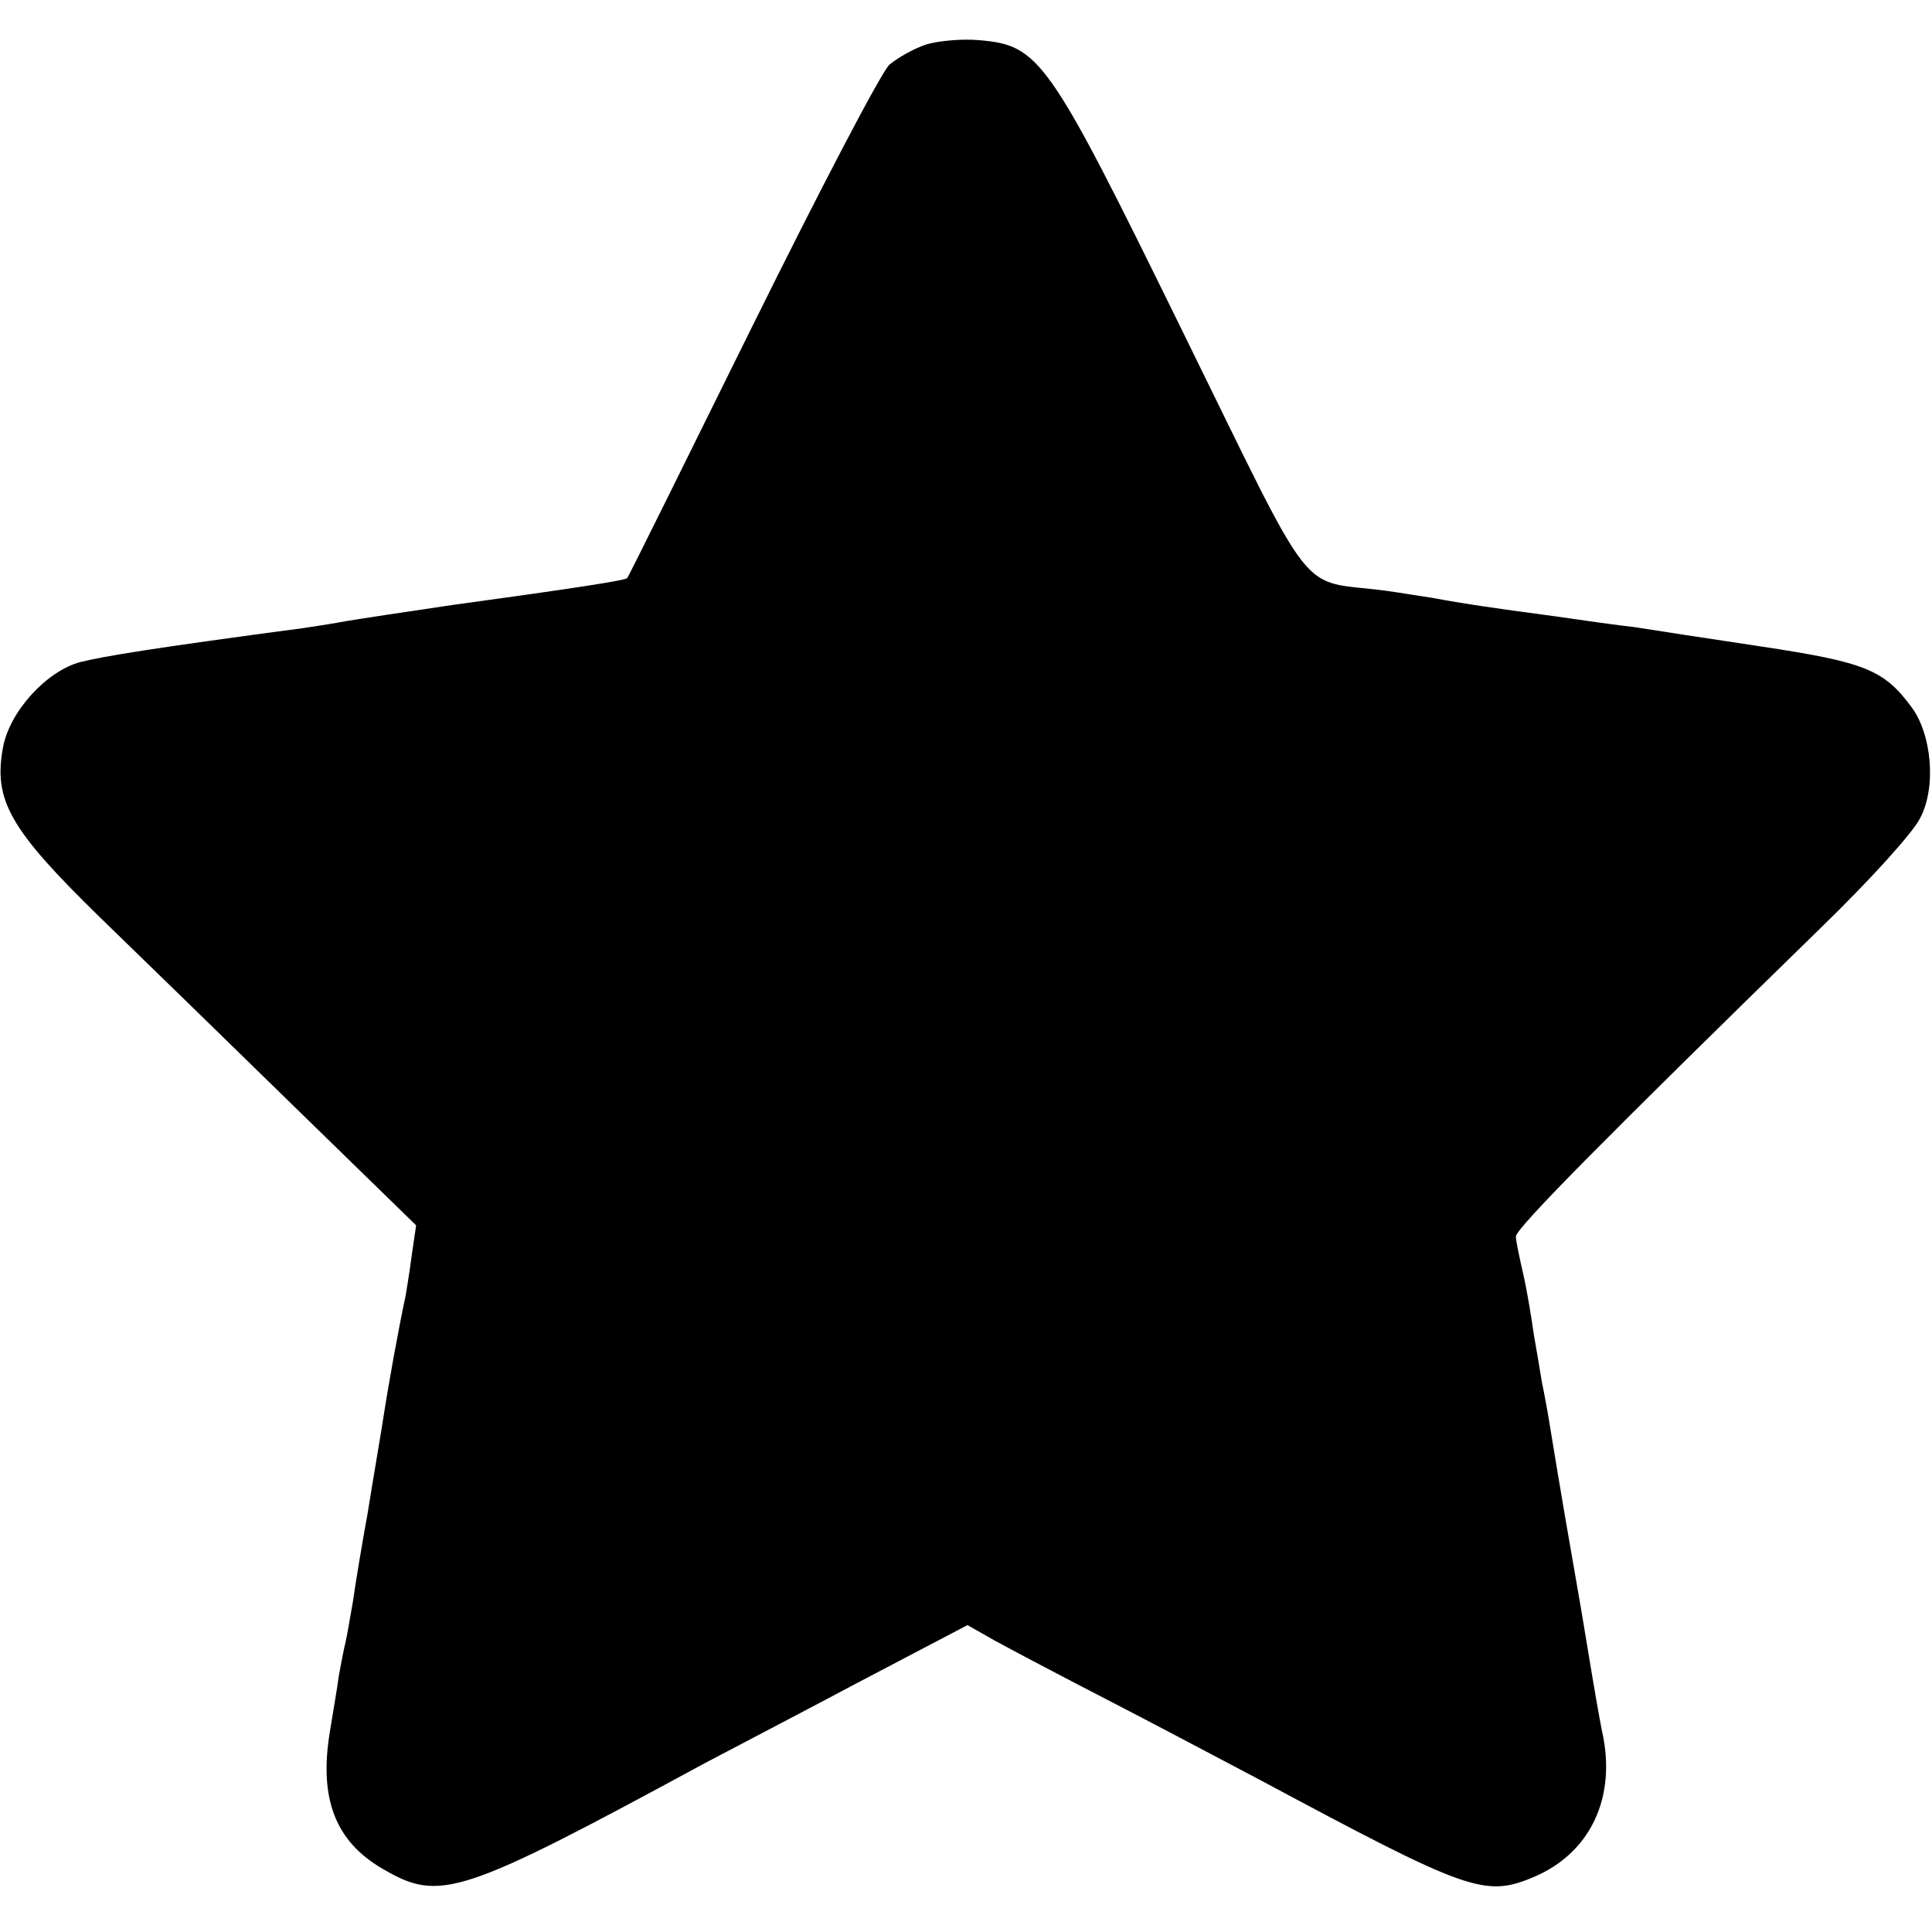
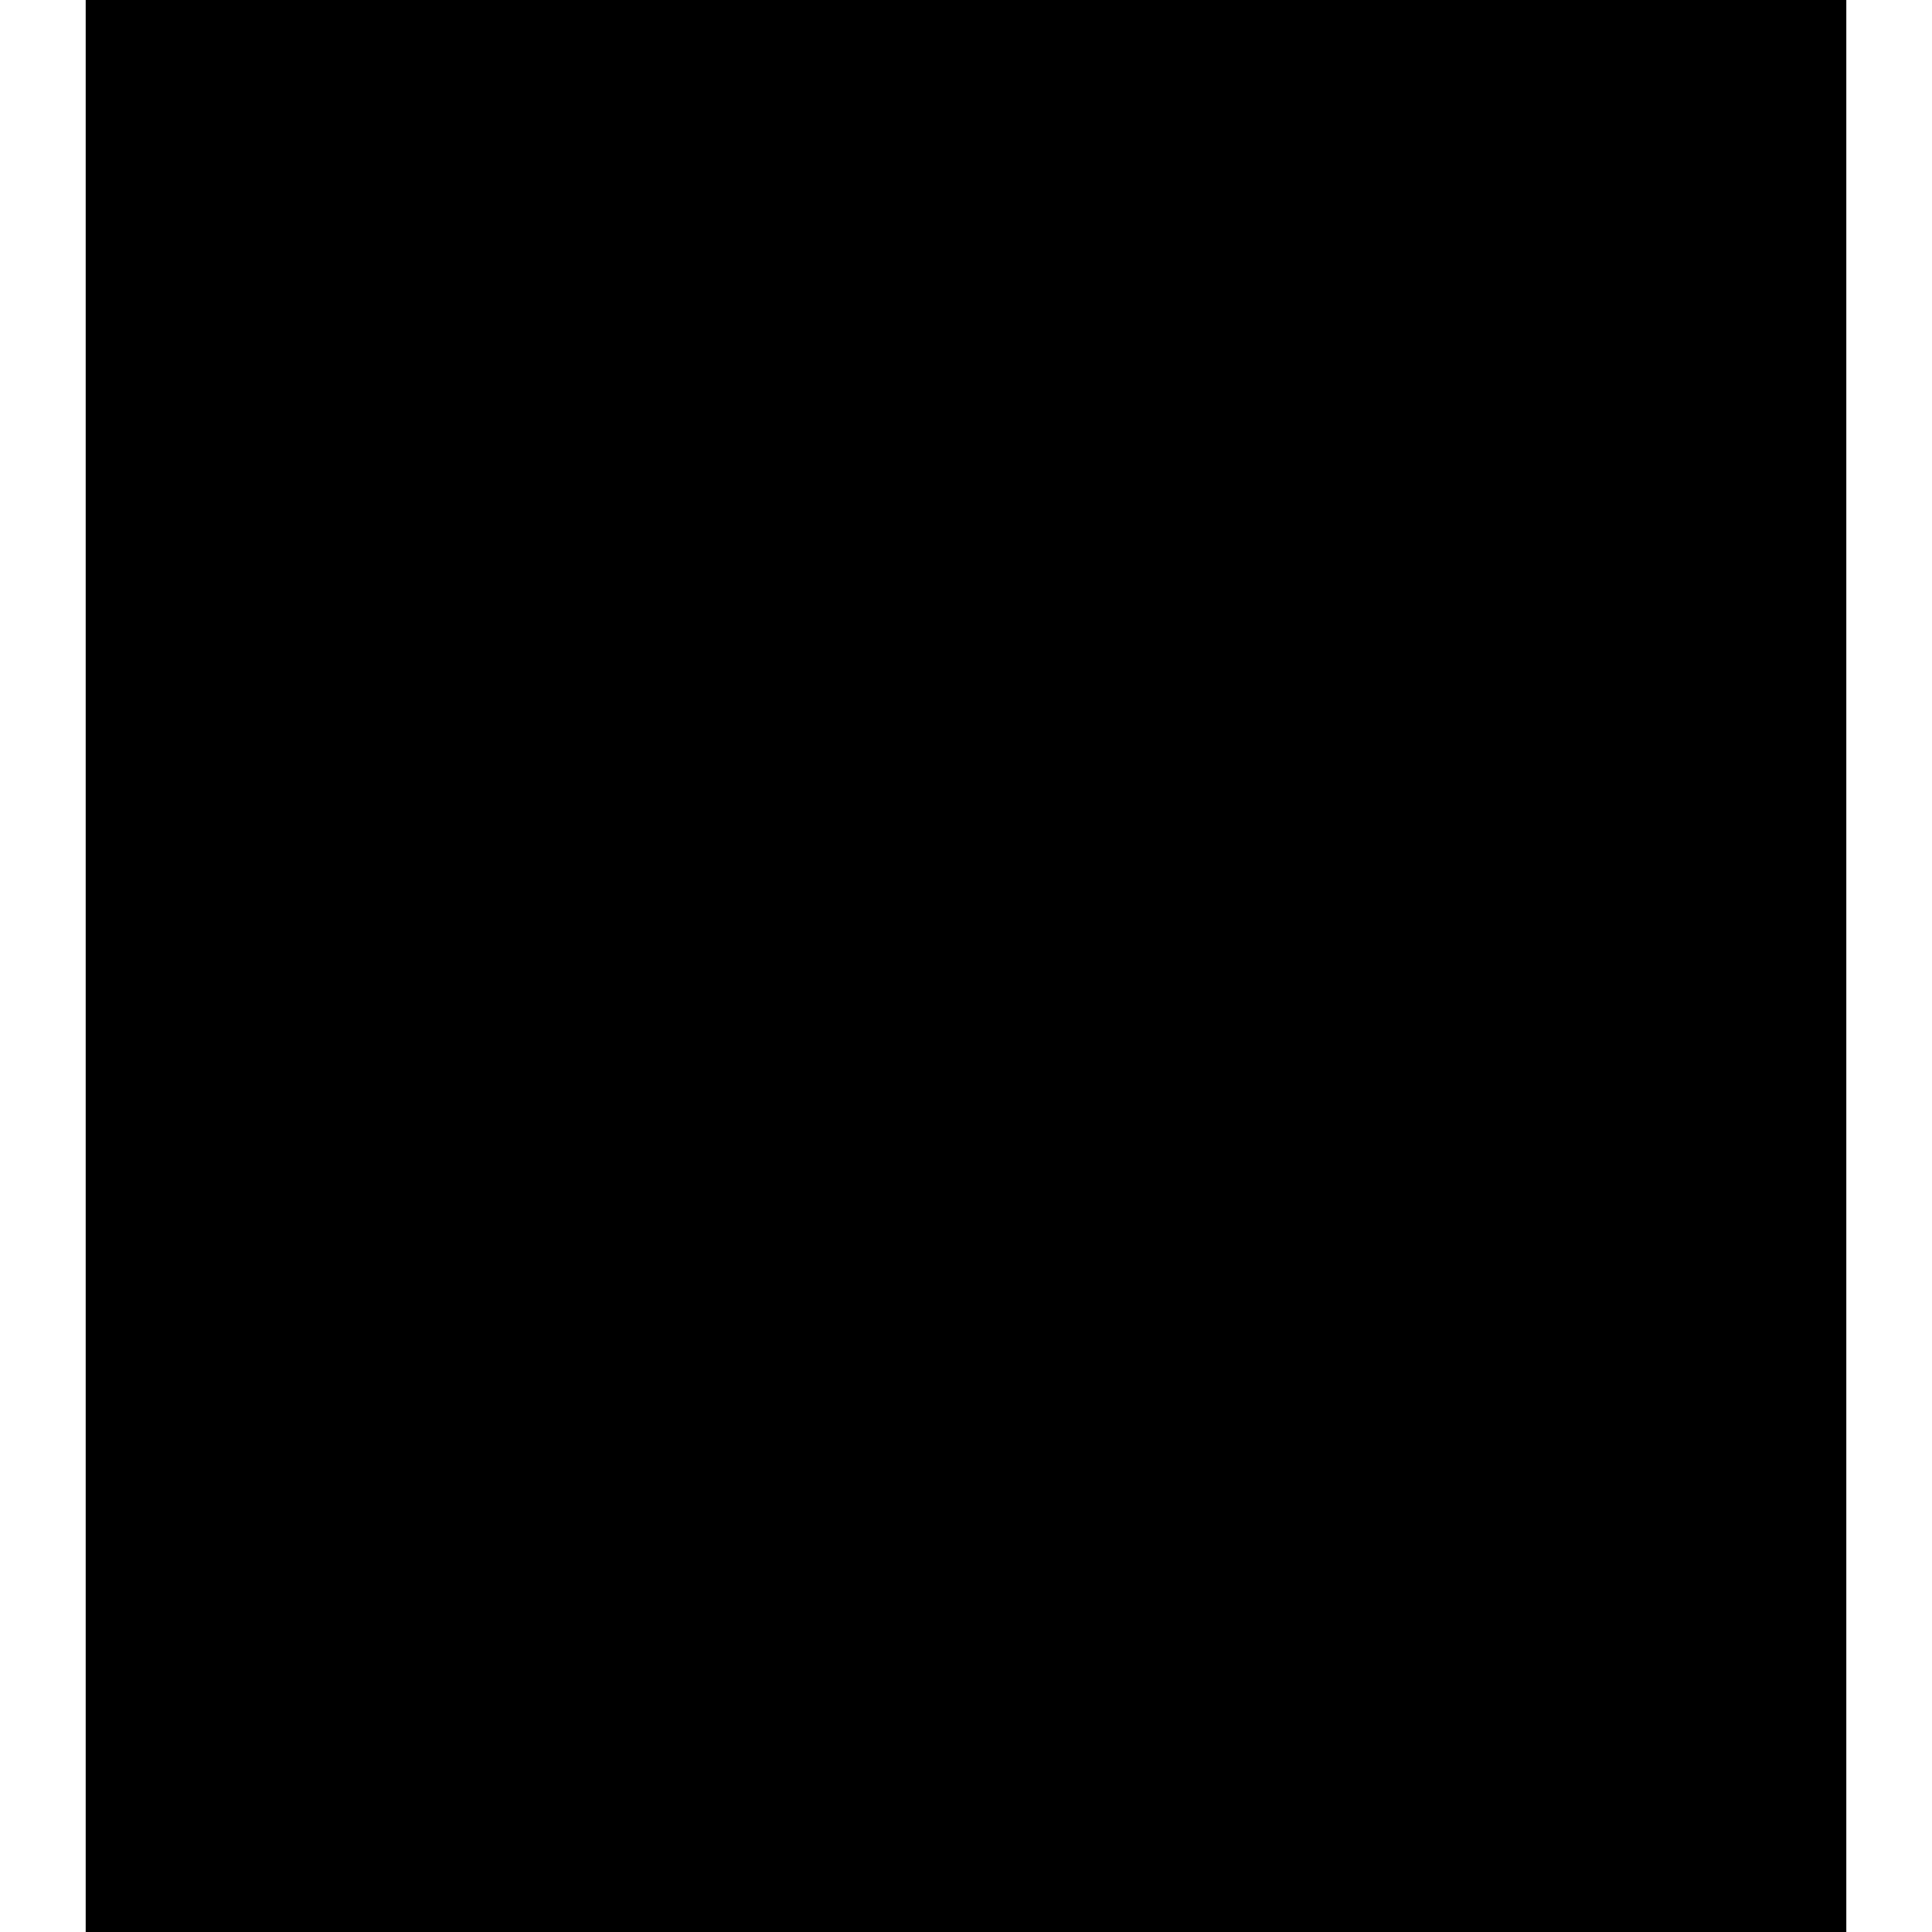
- <svg xmlns="http://www.w3.org/2000/svg" version="1.0" width="260pt" height="260pt" viewBox="0 0 260 260" preserveAspectRatio="xMidYMid meet">
-   <g transform="translate(0,260) scale(0.1,-0.1)" fill="#000000" stroke="none">
-     <path d="M1246 2540 c-15 -5 -37 -17 -49 -27 -11 -10 -94 -169 -185 -353 -91 -184 -166 -336 -168 -338 -2 -3 -73 -14 -234 -36 -61 -9 -121 -18 -145 -22 -10 -2 -35 -6 -55 -9 -203 -27 -270 -38 -302 -46 -45 -12 -95 -66 -104 -115 -13 -71 9 -110 131 -229 62 -60 183 -178 269 -262 l156 -152 -6 -41 c-3 -23 -7 -47 -8 -53 -10 -47 -23 -118 -32 -177 -3 -19 -12 -71 -19 -115 -8 -44 -17 -98 -20 -120 -4 -22 -8 -47 -10 -55 -2 -8 -6 -28 -9 -45 -2 -16 -8 -50 -12 -75 -15 -90 7 -148 71 -185 77 -45 103 -37 435 143 36 19 130 68 209 110 l143 75 37 -21 c20 -11 90 -48 156 -82 66 -34 156 -82 200 -105 280 -150 303 -159 369 -131 76 32 112 107 92 196 -3 14 -12 66 -20 115 -8 50 -22 128 -30 175 -8 47 -17 101 -20 120 -3 19 -8 46 -11 60 -2 13 -7 42 -11 65 -3 22 -9 58 -14 80 -5 22 -10 45 -10 51 0 11 124 136 411 416 64 62 124 128 133 147 22 41 16 113 -12 150 -37 50 -63 60 -202 81 -74 11 -151 23 -170 26 -19 2 -69 9 -110 15 -83 11 -123 17 -160 24 -14 2 -43 7 -65 10 -121 16 -90 -24 -275 352 -180 367 -191 382 -273 389 -23 2 -55 -1 -71 -6z" />
+ <svg xmlns="http://www.w3.org/2000/svg" version="1.0" width="248pt" height="248pt" viewBox="0 0 248 248" preserveAspectRatio="xMidYMid meet">
+   <g transform="translate(0,248) scale(0.1,-0.1)" fill="#000000" stroke="none">
+     <path d="M110 1240 l0 -1240 1130 0 1130 0 0 1240 0 1240 -1130 0 -1130 0 0 -1240z" />
  </g>
</svg>
